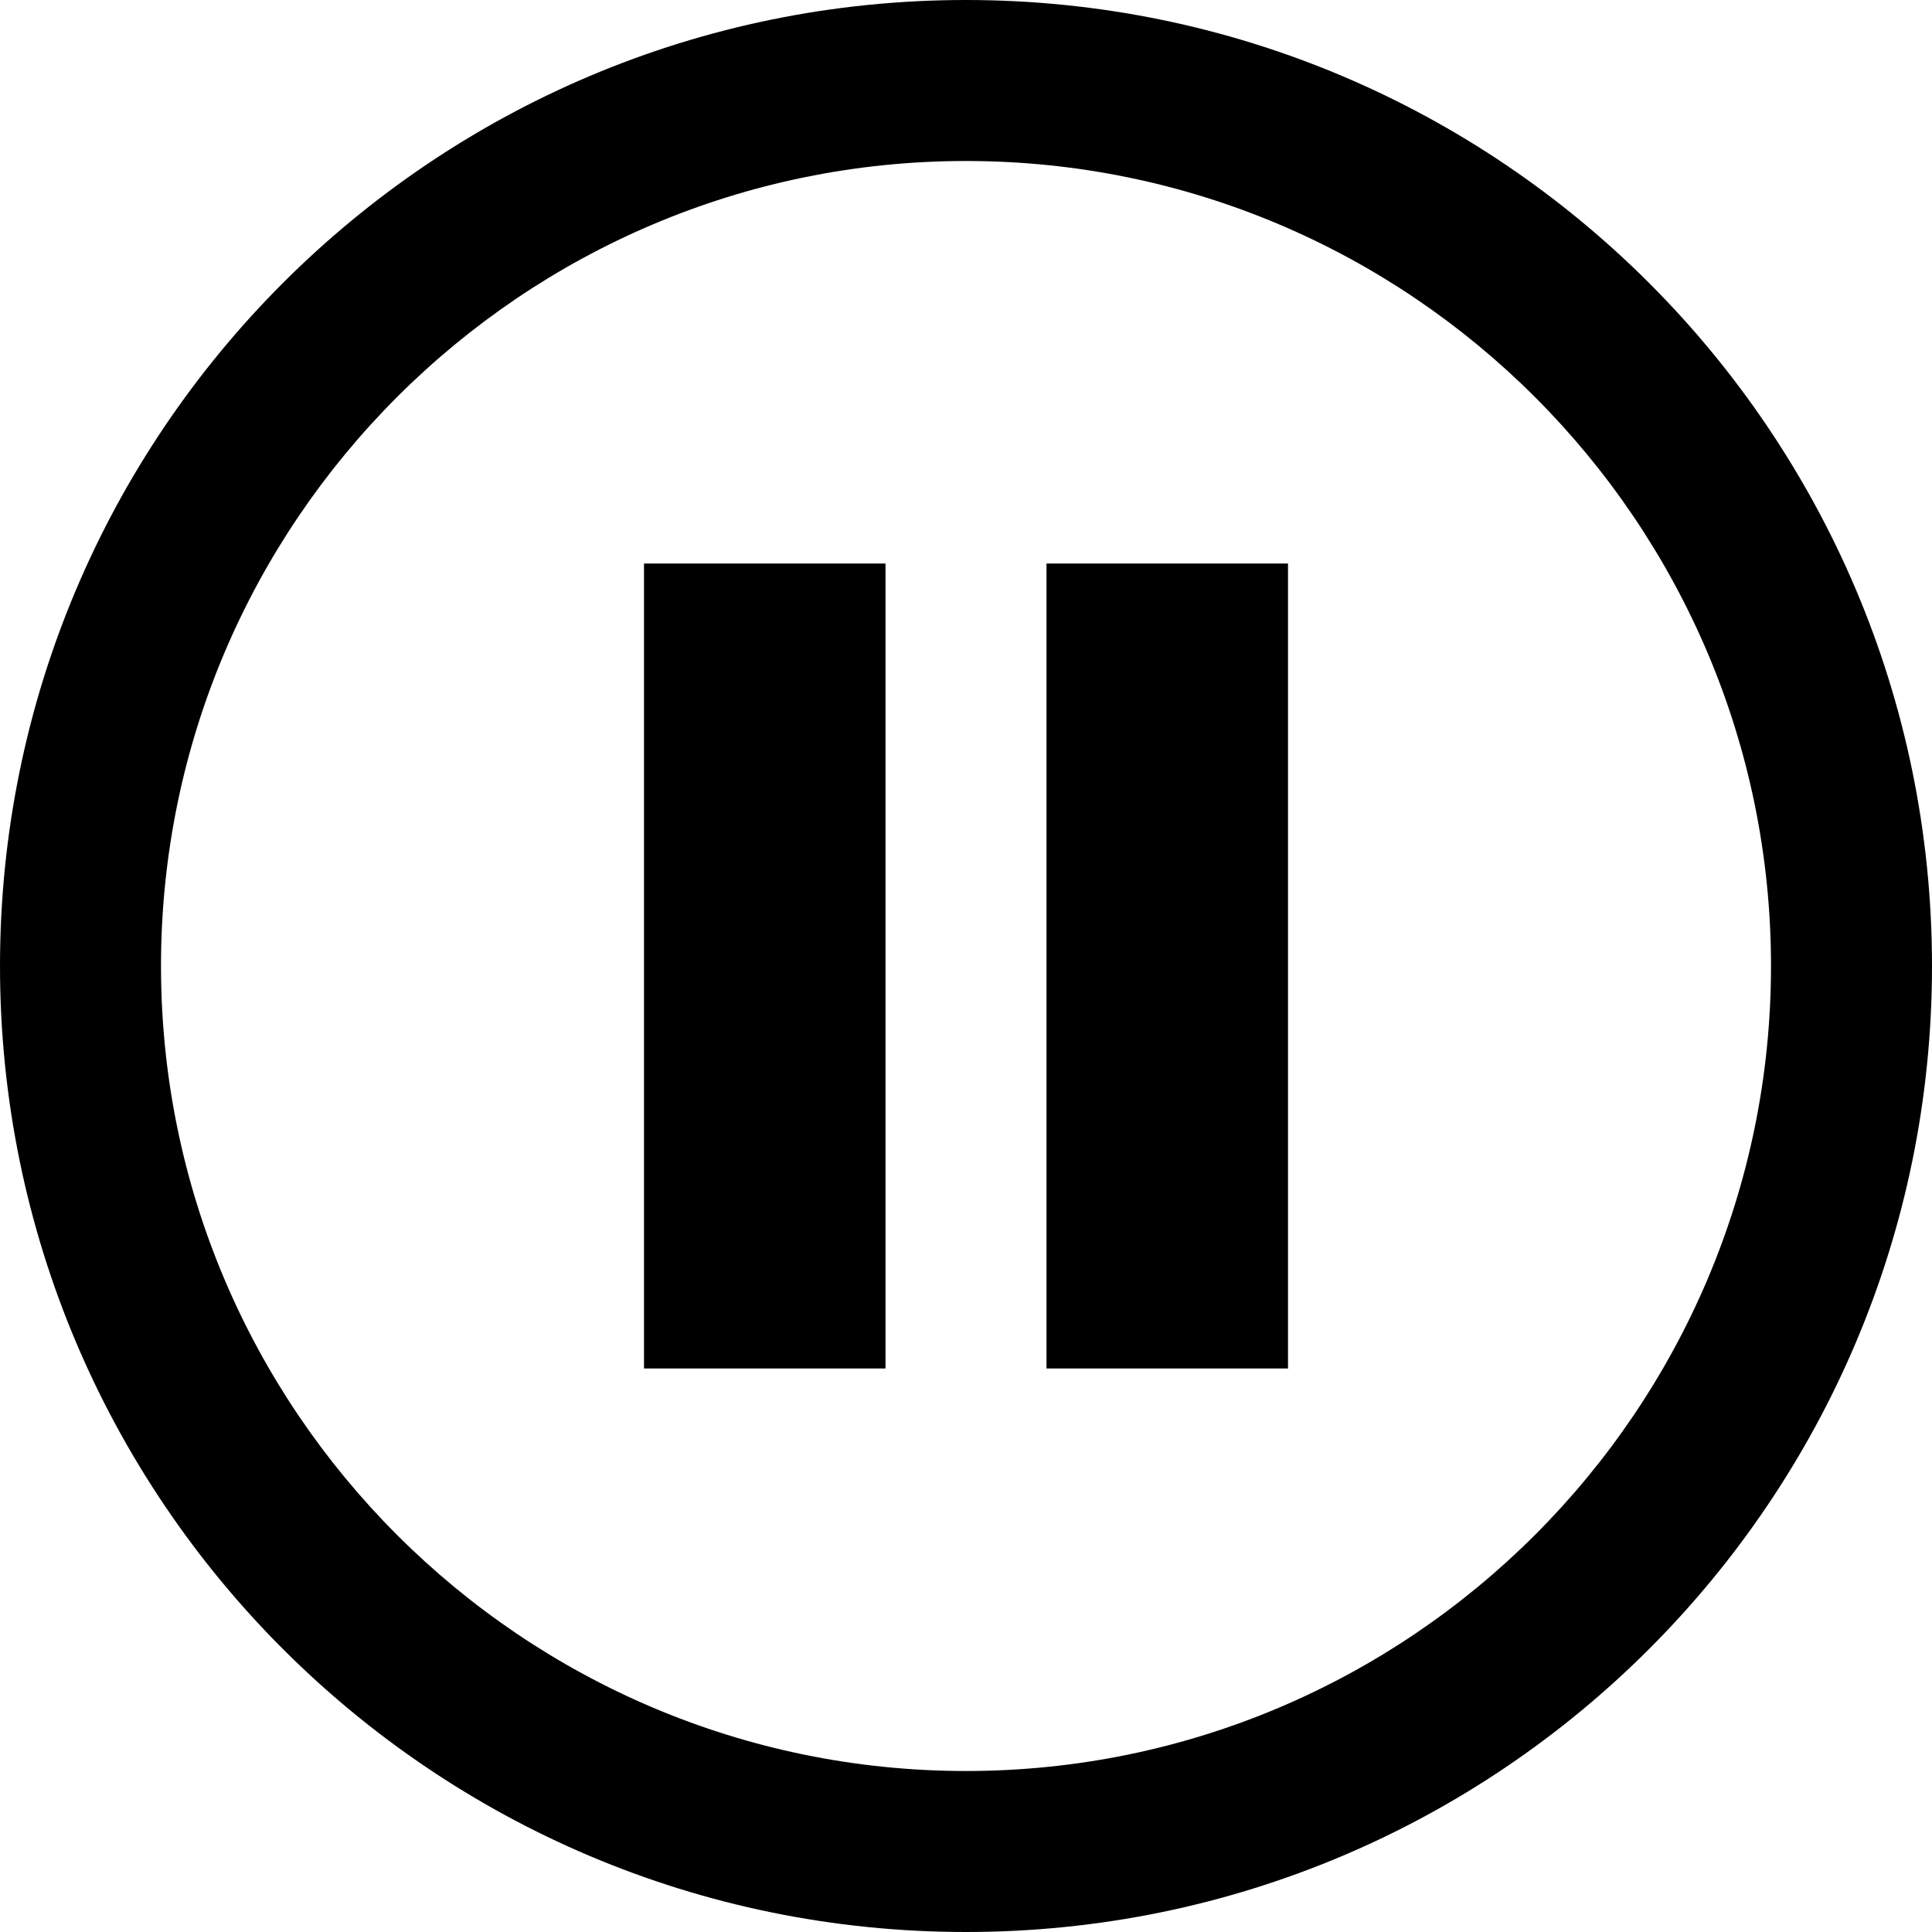
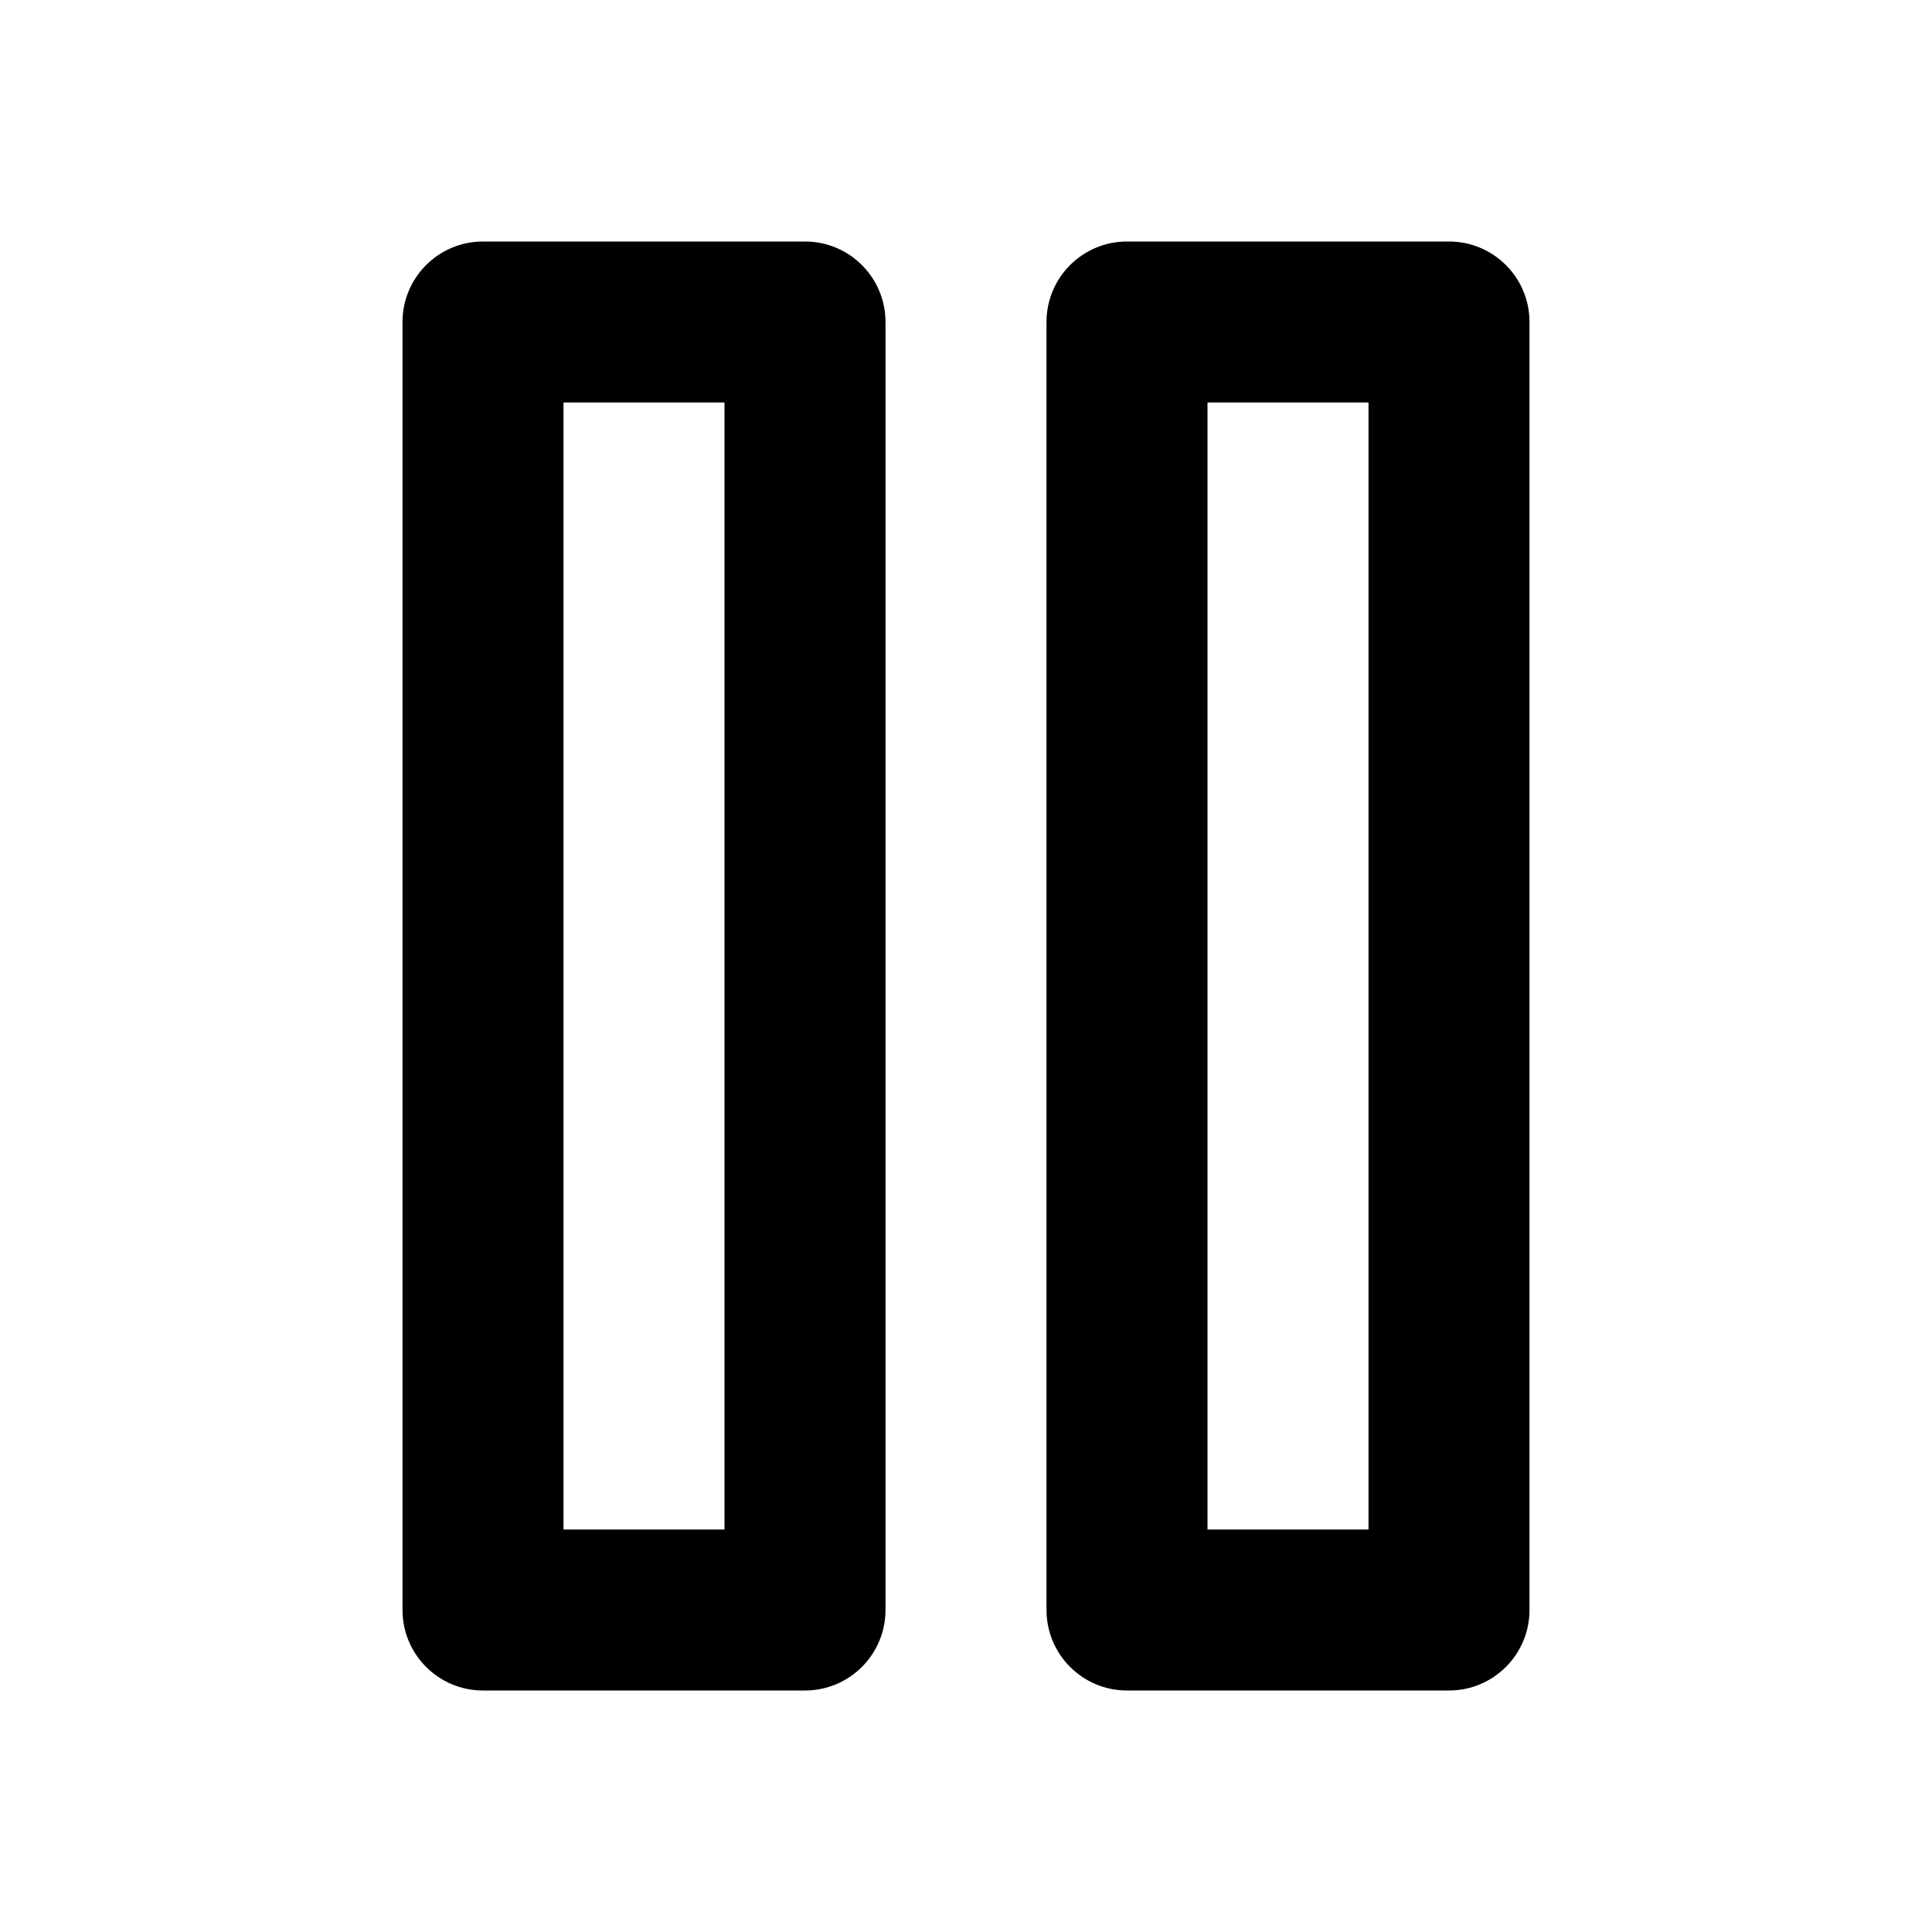
- <svg xmlns="http://www.w3.org/2000/svg" width="24" height="24" viewBox="0 0 24 24">
-   <path d="M12 2c5.514 0 10 4.486 10 10s-4.486 10-10 10-10-4.486-10-10 4.486-10 10-10zm0-2c-6.627 0-12 5.373-12 12s5.373 12 12 12 12-5.373 12-12-5.373-12-12-12zm-1 17h-3v-10h3v10zm5-10h-3v10h3v-10z" />
+ <svg xmlns="http://www.w3.org/2000/svg" version="1.1" width="24" height="24" viewBox="0 0 24 24">
+   <path d="M6 3c-0.552 0-1 0.448-1 1v16c0 0.552 0.448 1 1 1h4c0.552 0 1-0.448 1-1v-16c0-0.552-0.448-1-1-1zM7 5h2v14h-2zM14 3c-0.552 0-1 0.448-1 1v16c0 0.552 0.448 1 1 1h4c0.552 0 1-0.448 1-1v-16c0-0.552-0.448-1-1-1zM15 5h2v14h-2z" />
</svg>
